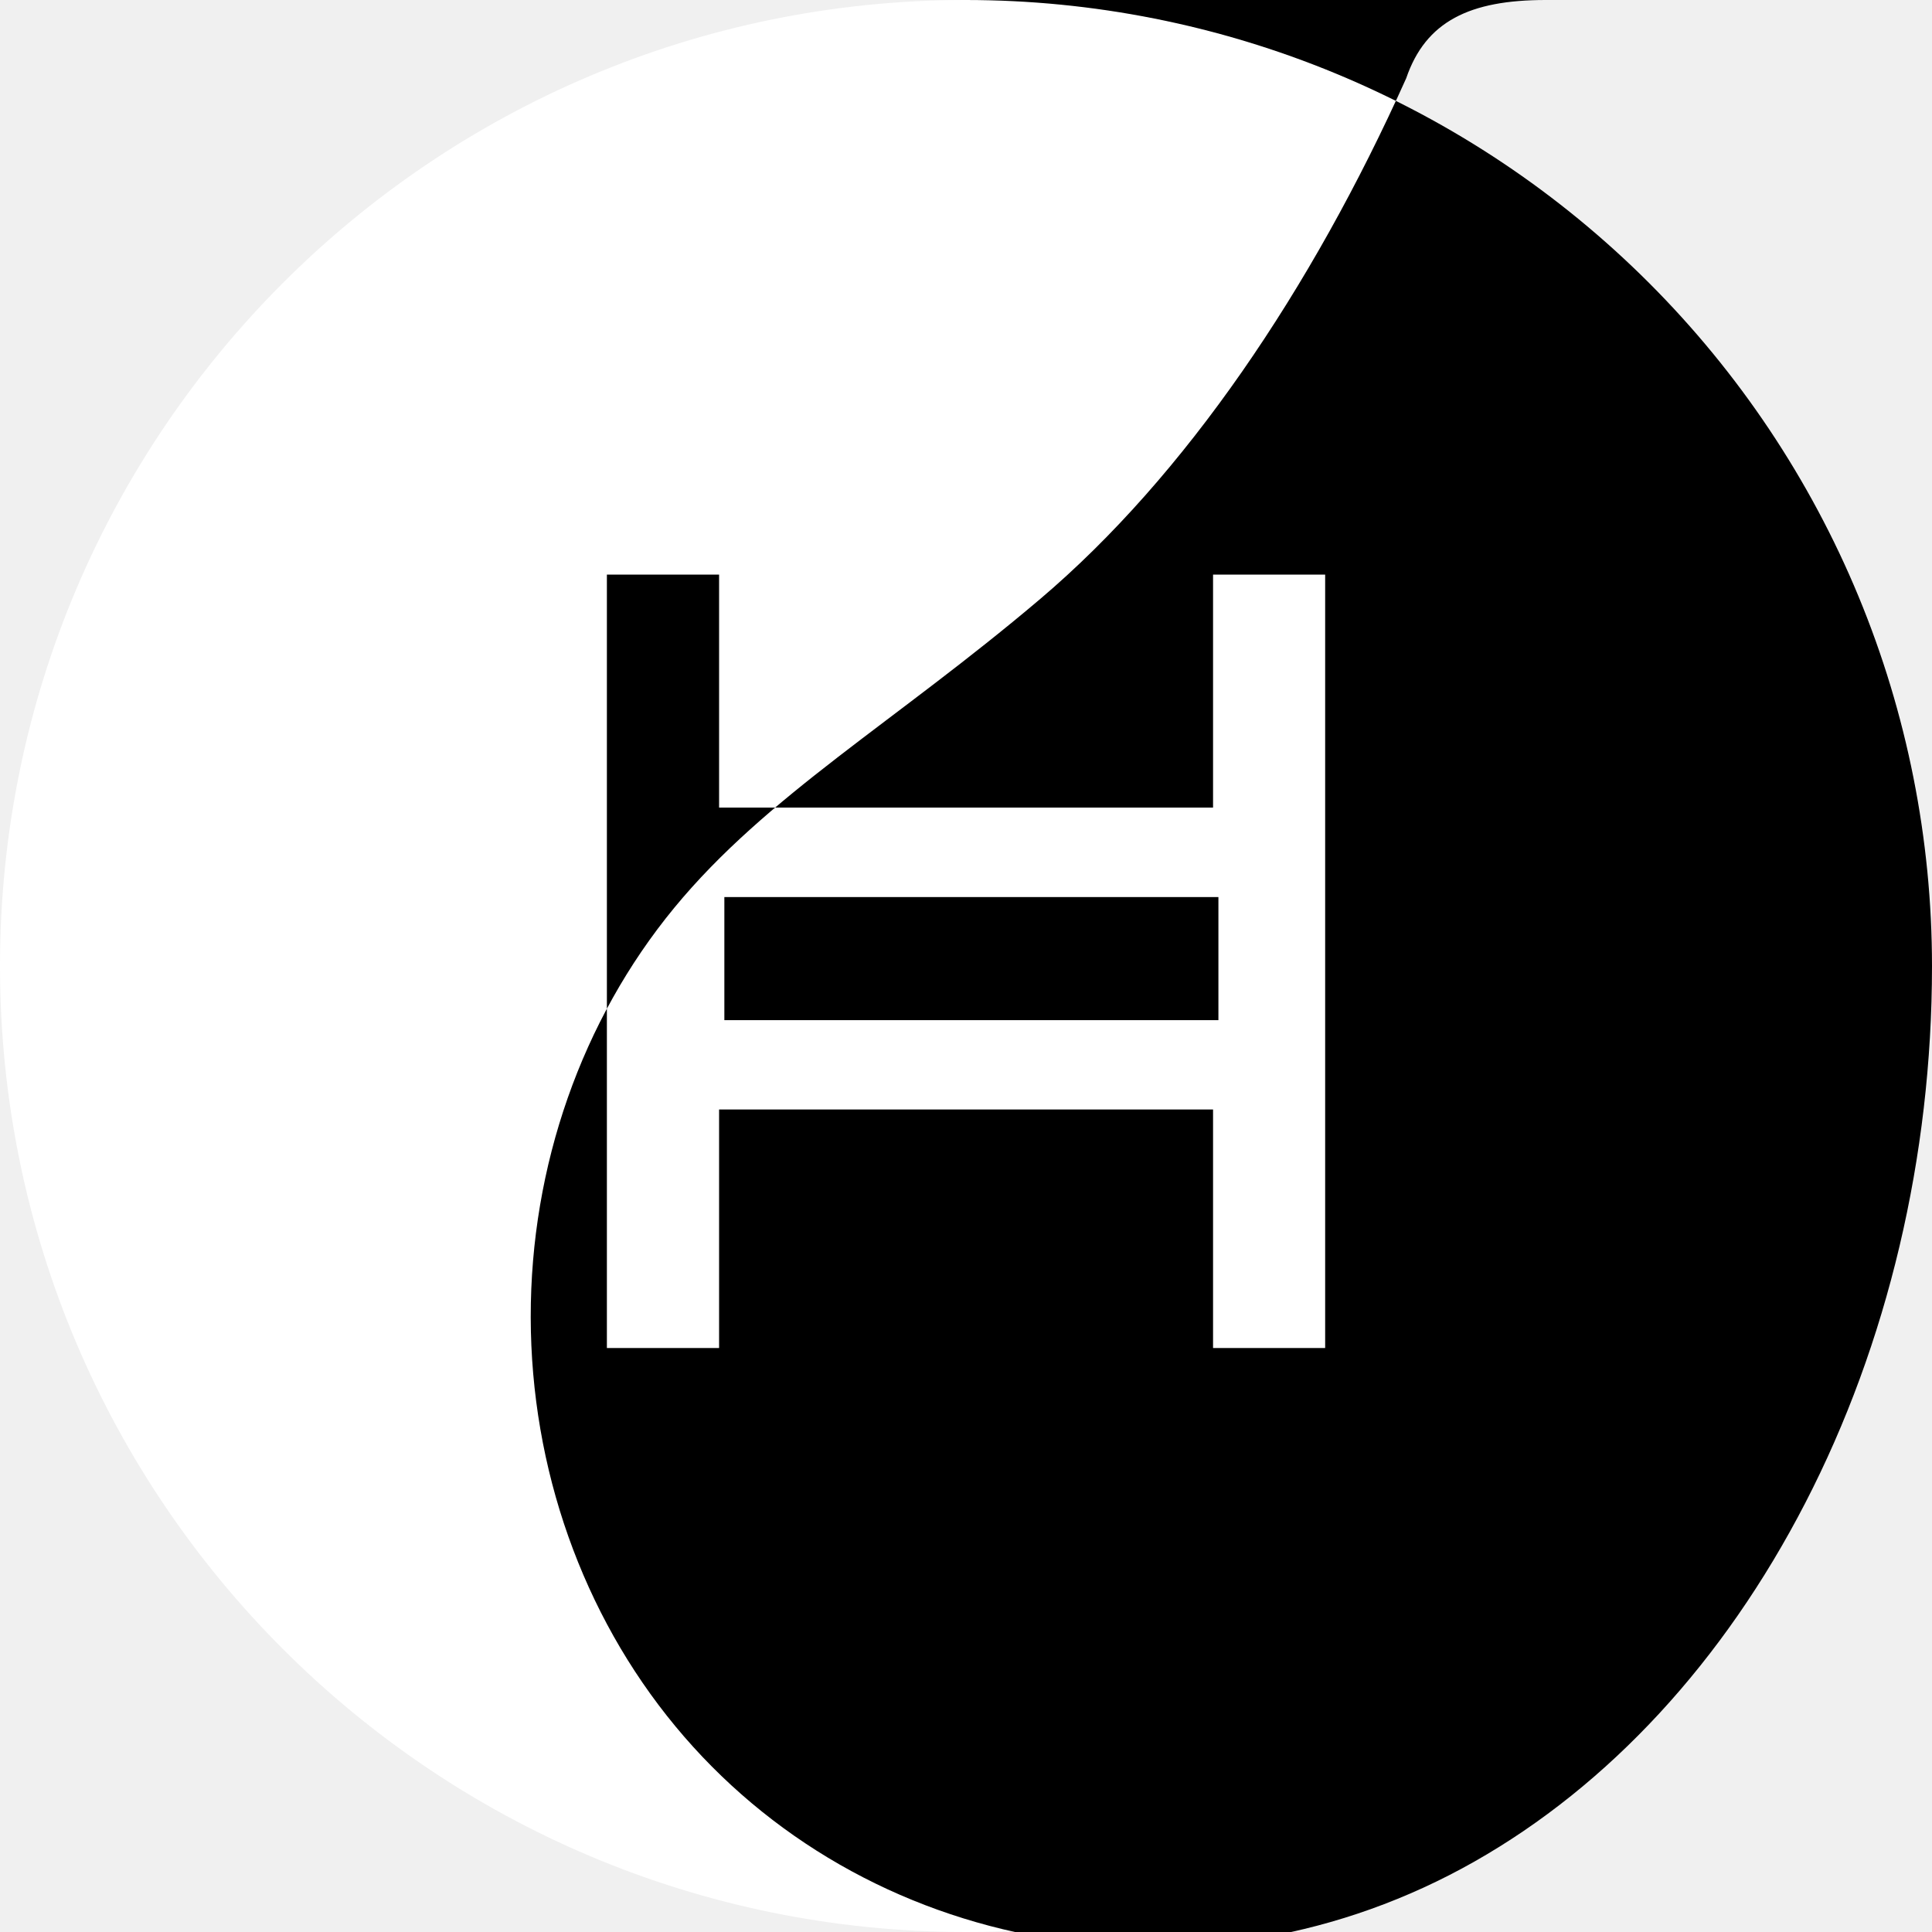
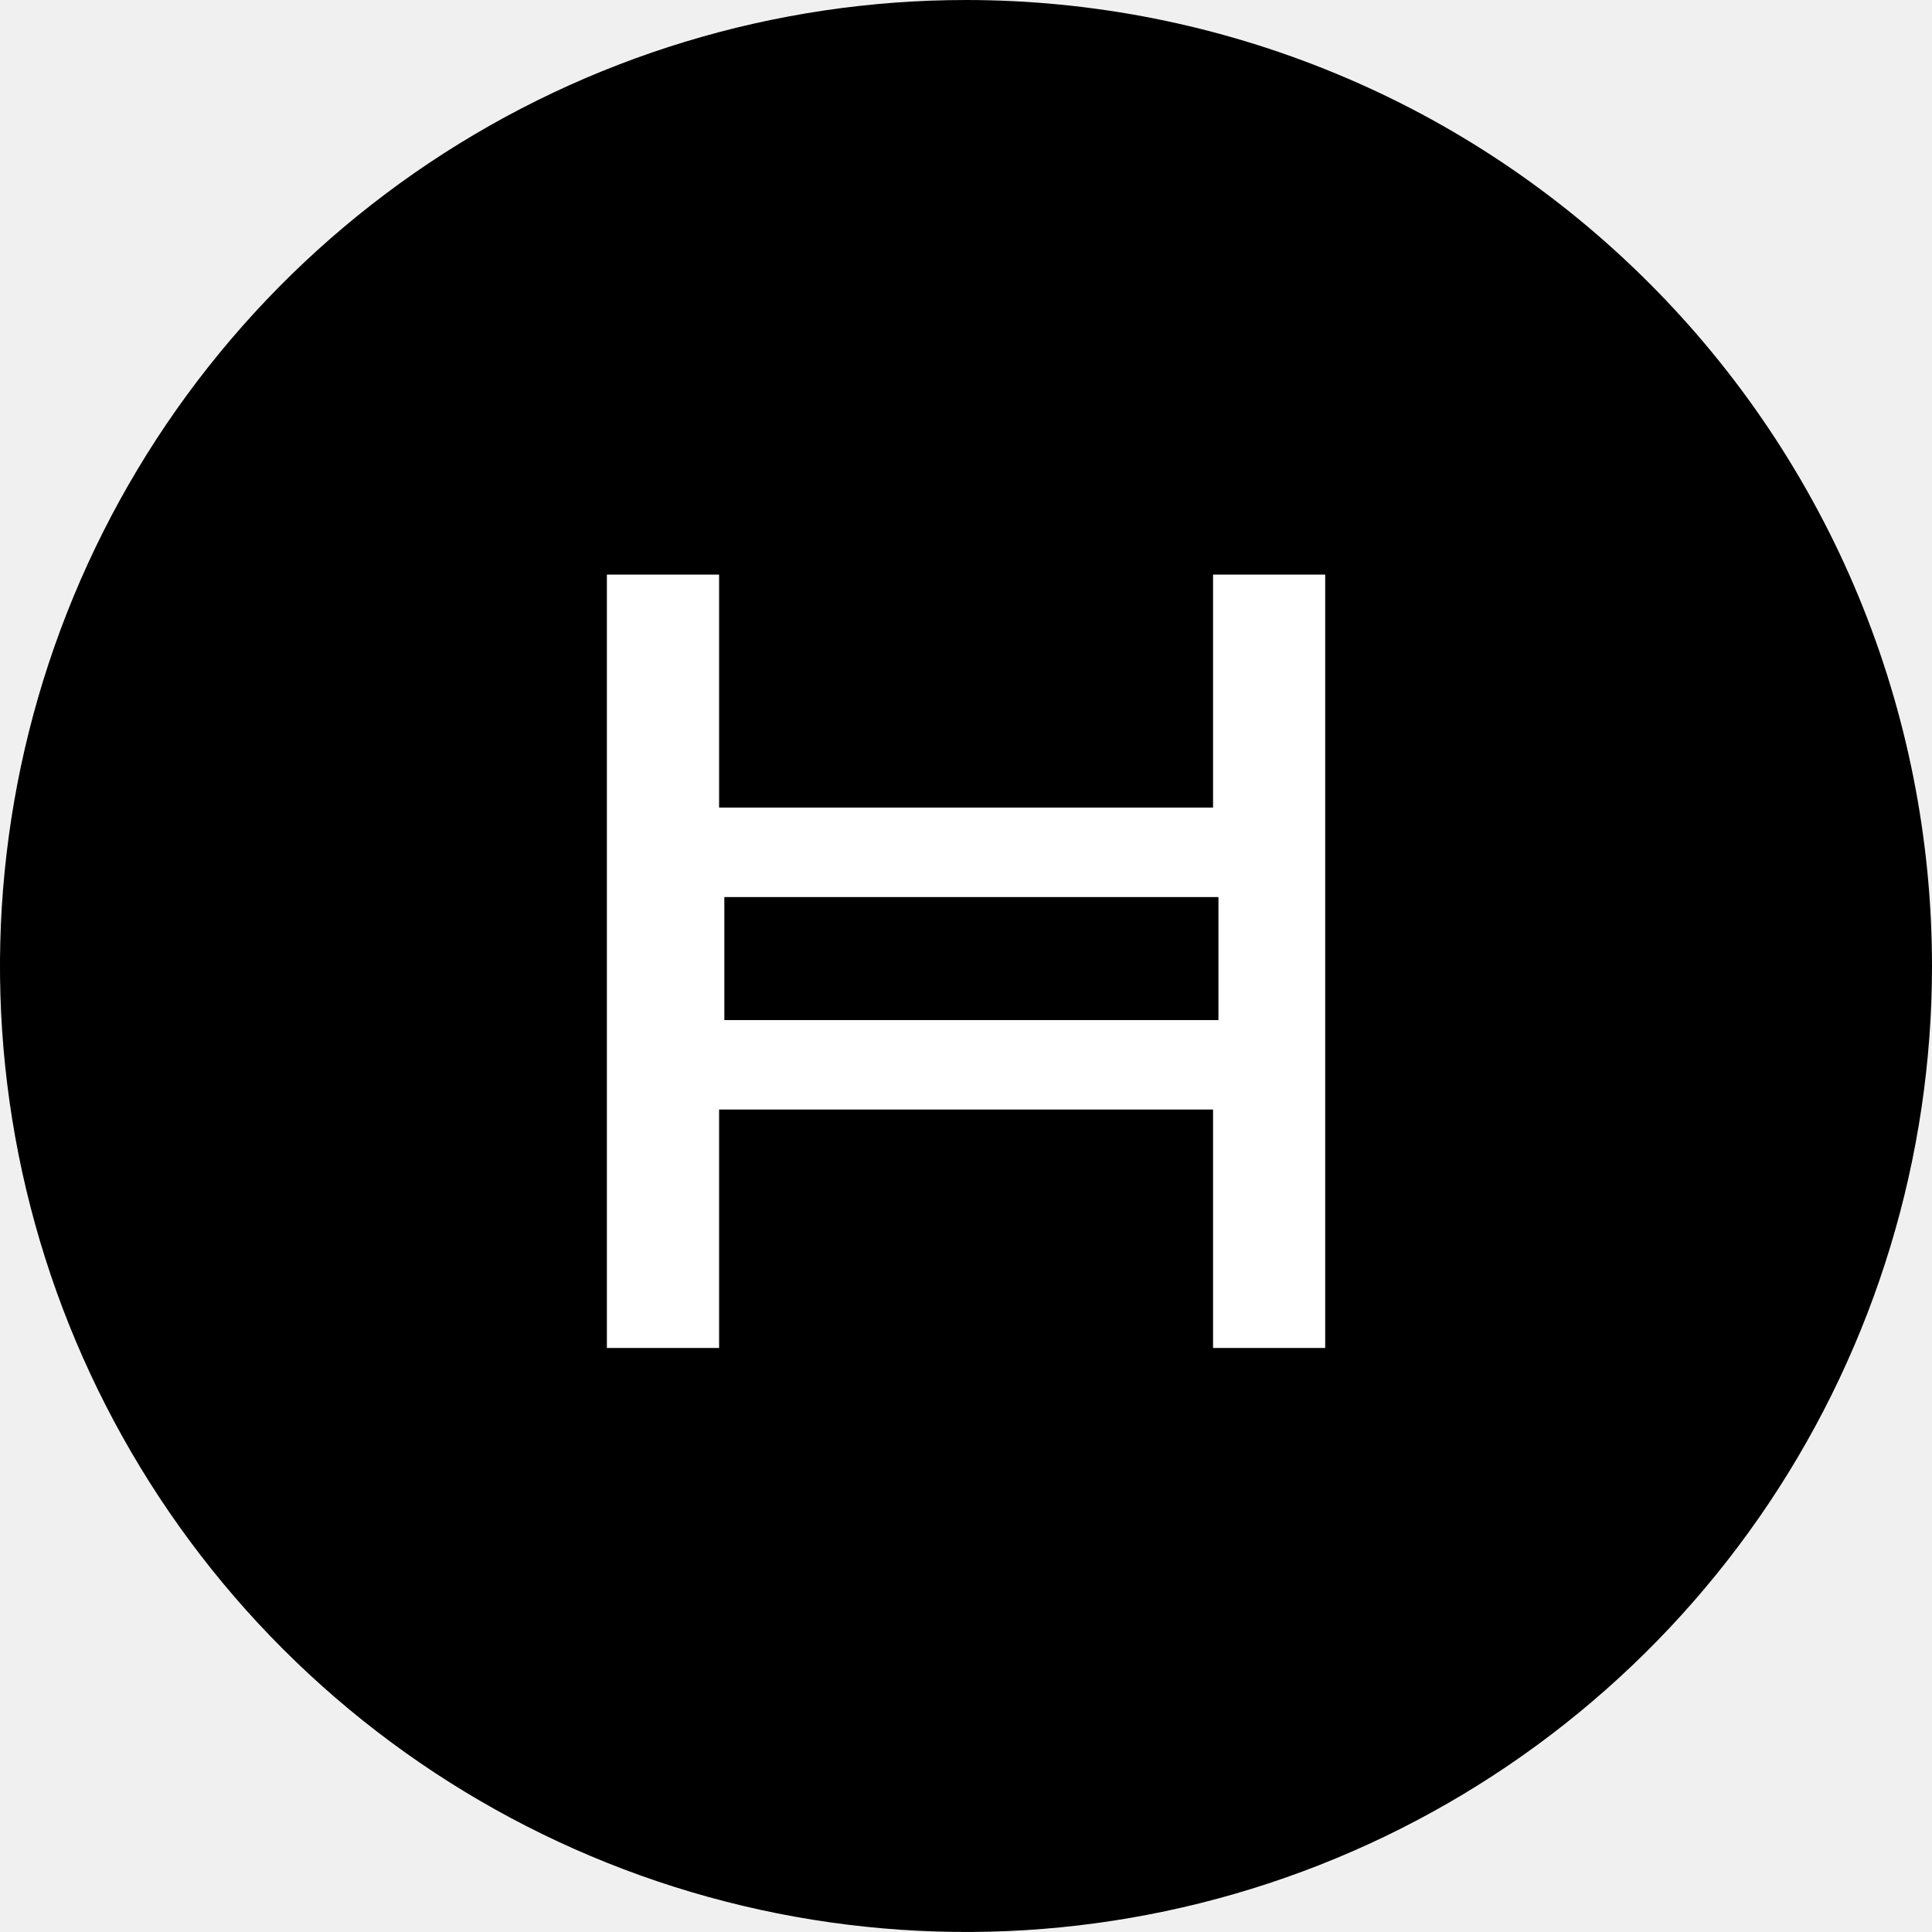
- <svg xmlns="http://www.w3.org/2000/svg" width="40" height="40" viewBox="0 0 40 40" fill="none">
+ <svg xmlns="http://www.w3.org/2000/svg" width="40" height="40" viewBox="0 0 24 24" fill="none">
  <g clip-path="url(#clip0_1106_47932)">
-     <circle cx="20" cy="20" r="20" fill="white" />
-     <path d="M19.999 2.0709e-07C22.626 -0 25.228 0.517 27.655 1.522C30.081 2.527 32.285 4.001 34.142 5.858C35.999 7.715 37.473 9.919 38.478 12.345C39.483 14.772 40 17.375 40 20.001C40 23.956 39.077 27.823 37.379 31.112C35.682 34.401 33.307 36.965 30.528 38.541C27.749 40.117 24.602 40.637 21.597 40.115C18.593 39.594 15.905 38.064 13.984 35.742C12.062 33.42 10.993 30.405 10.988 27.273C10.984 24.141 12.044 21.123 13.959 18.796C15.873 16.47 18.547 14.938 21.541 12.397C24.534 9.857 27.148 6.001 29.114 1.62C29.517 0.44 30.432 0 31.999 2.0709e-07ZM12.565 11.896V27.909H14.888V22.971H25.115V27.909H27.436V11.896H25.115V16.72H14.888V11.896H12.565ZM25.226 18.573V21.121H14.997V18.573H25.226Z" fill="black" />
+     <circle cx="12" cy="12" r="12" fill="white" />
+     <path d="M12 1.24257e-07C13.576 -0 15.137 0.31 16.593 0.913C18.049 1.514 19.371 2.401 20.485 3.515C21.599 4.629 22.484 5.951 23.087 7.407C23.69 8.863 24 10.425 24 12.001C24 14.374 23.296 16.694 21.978 18.667C20.659 20.64 18.785 22.179 16.592 23.087C14.399 23.995 11.986 24.232 9.658 23.769C7.331 23.306 5.193 22.163 3.515 20.485C1.837 18.807 0.693 16.669 0.23 14.341C-0.233 12.013 0.006 9.601 0.914 7.408C1.823 5.216 3.36 3.341 5.334 2.022C7.307 0.704 9.627 6.66e-05 12 1.24257e-07ZM7.539 7.138V16.745H8.933V13.783H15.069V16.745H16.462V7.138H15.069V10.032H8.933V7.138H7.539ZM15.136 11.144V12.672H8.998V11.144H15.136Z" fill="black" />
  </g>
  <defs>
    <clipPath id="clip0_1106_47932">
-       <rect width="40" height="40" fill="white" />
+       <rect width="24" height="24" fill="white" />
    </clipPath>
  </defs>
</svg>
